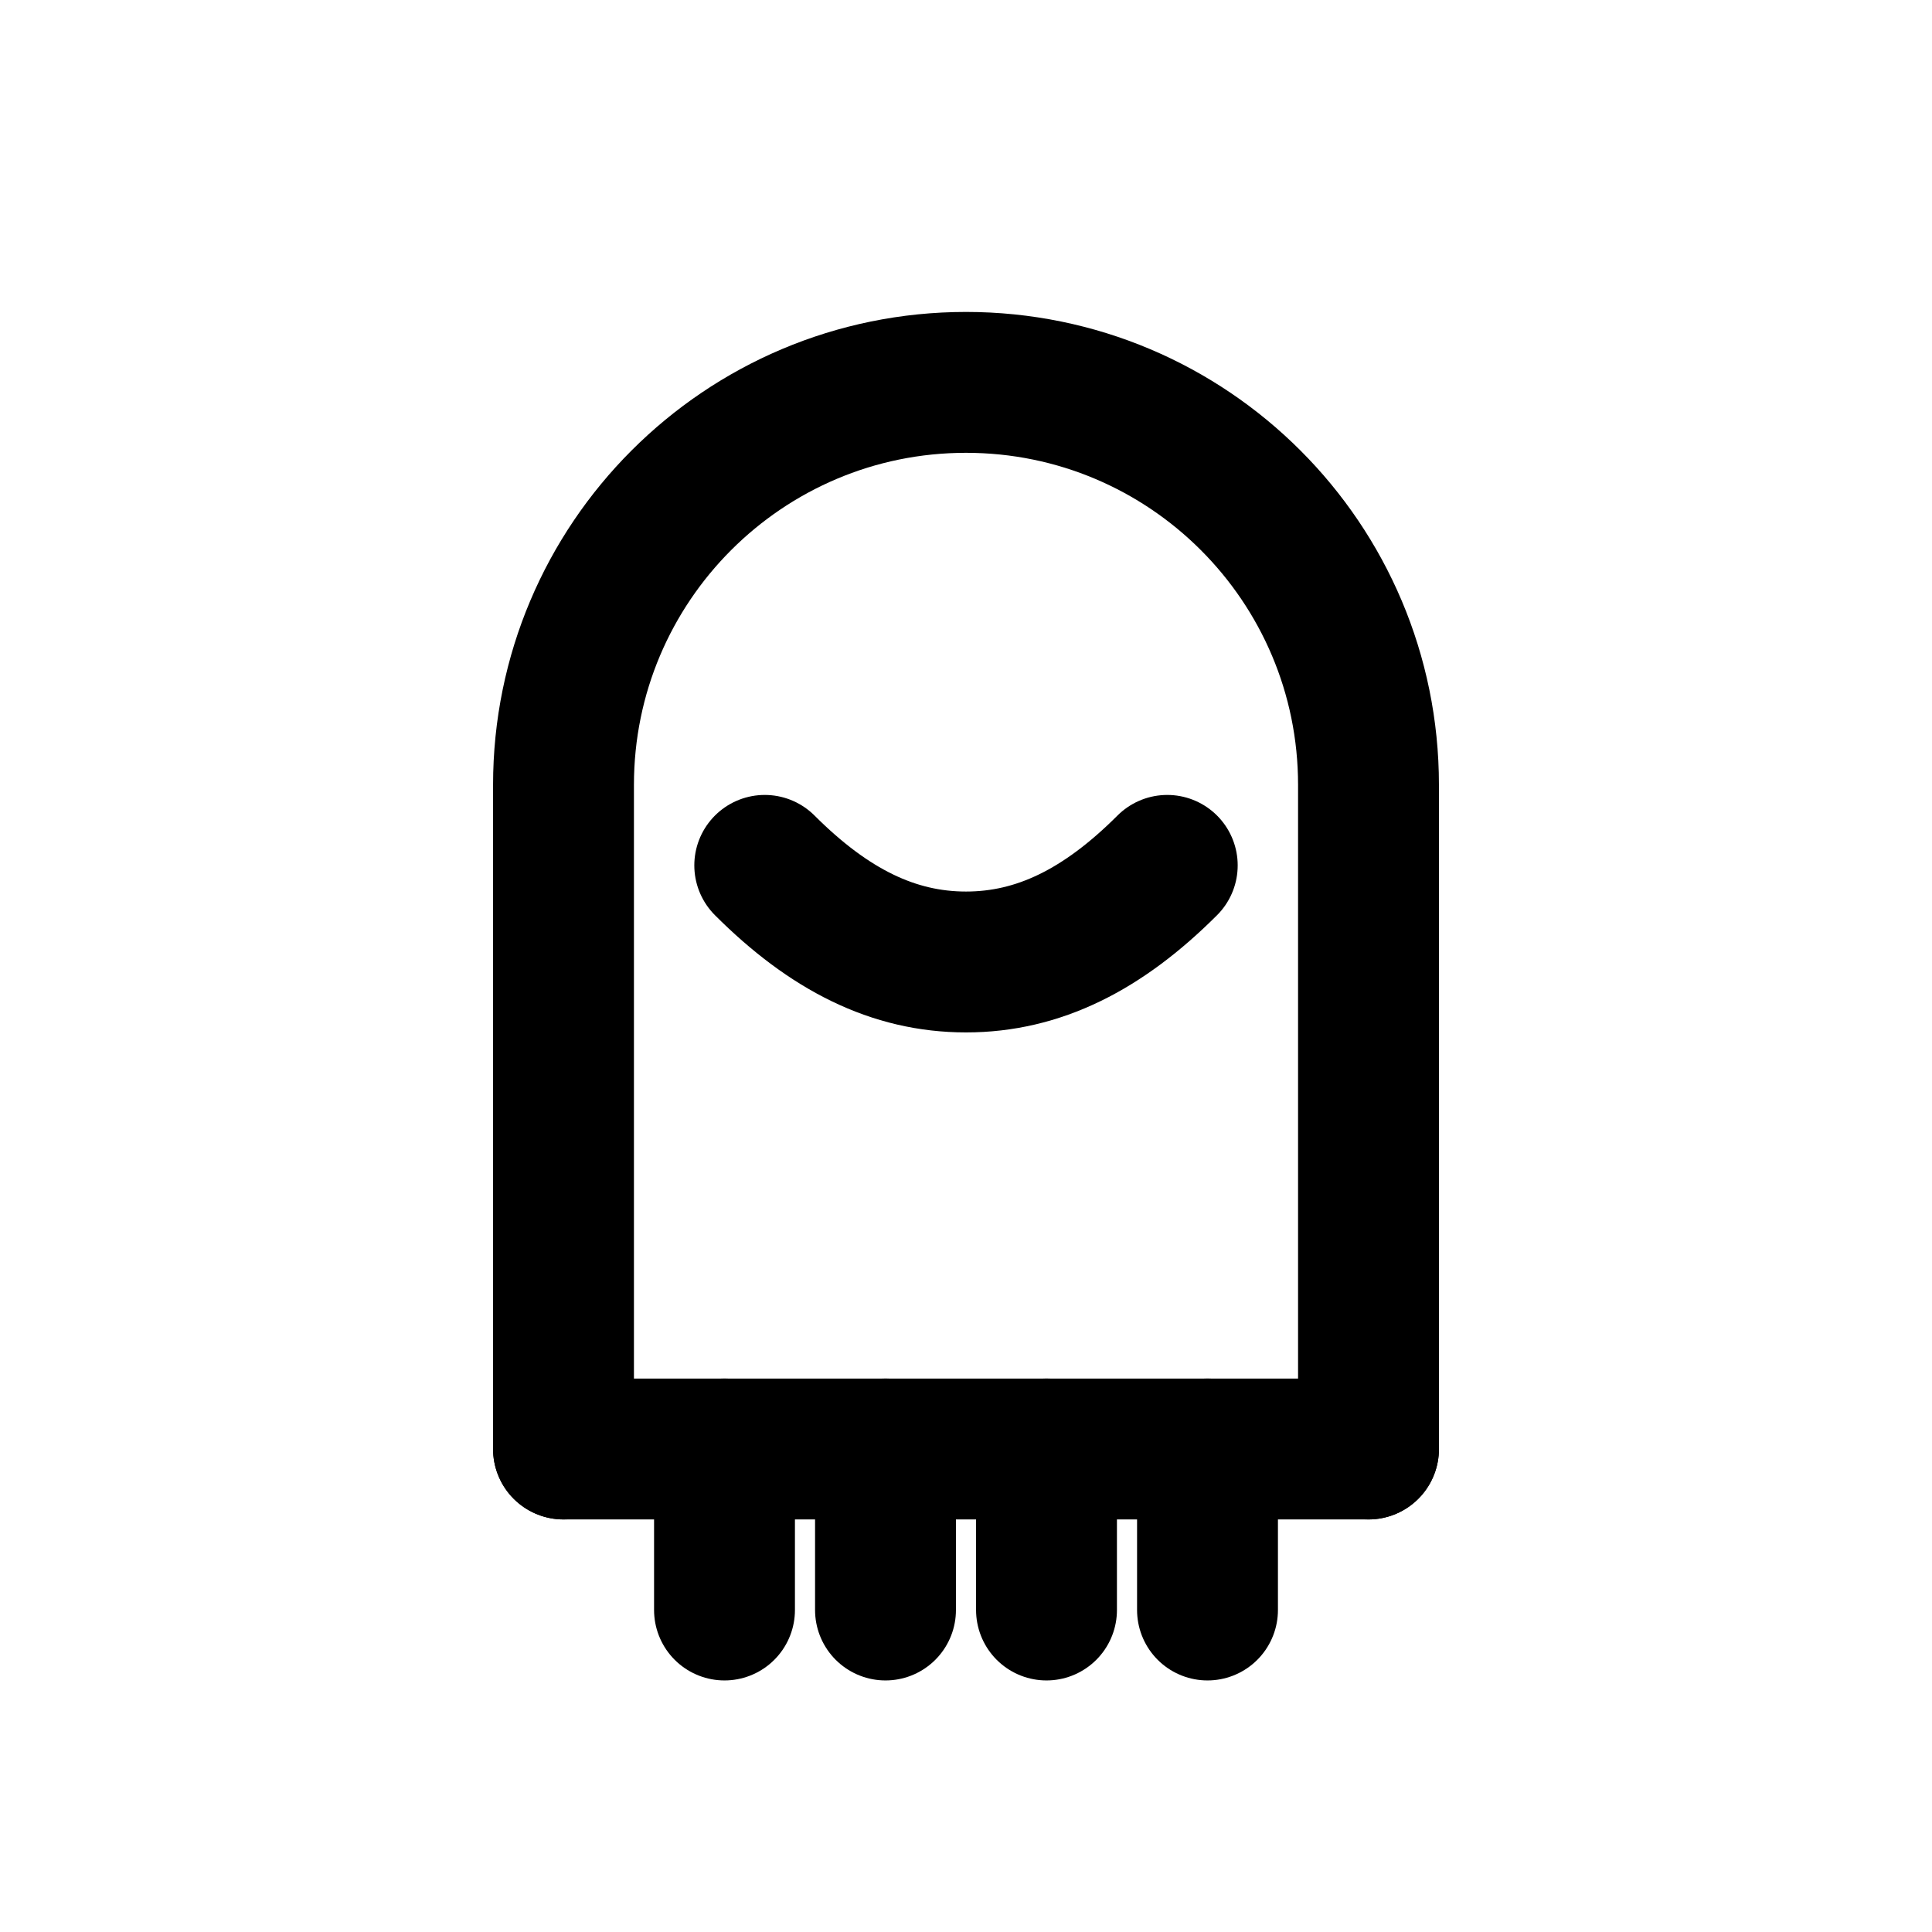
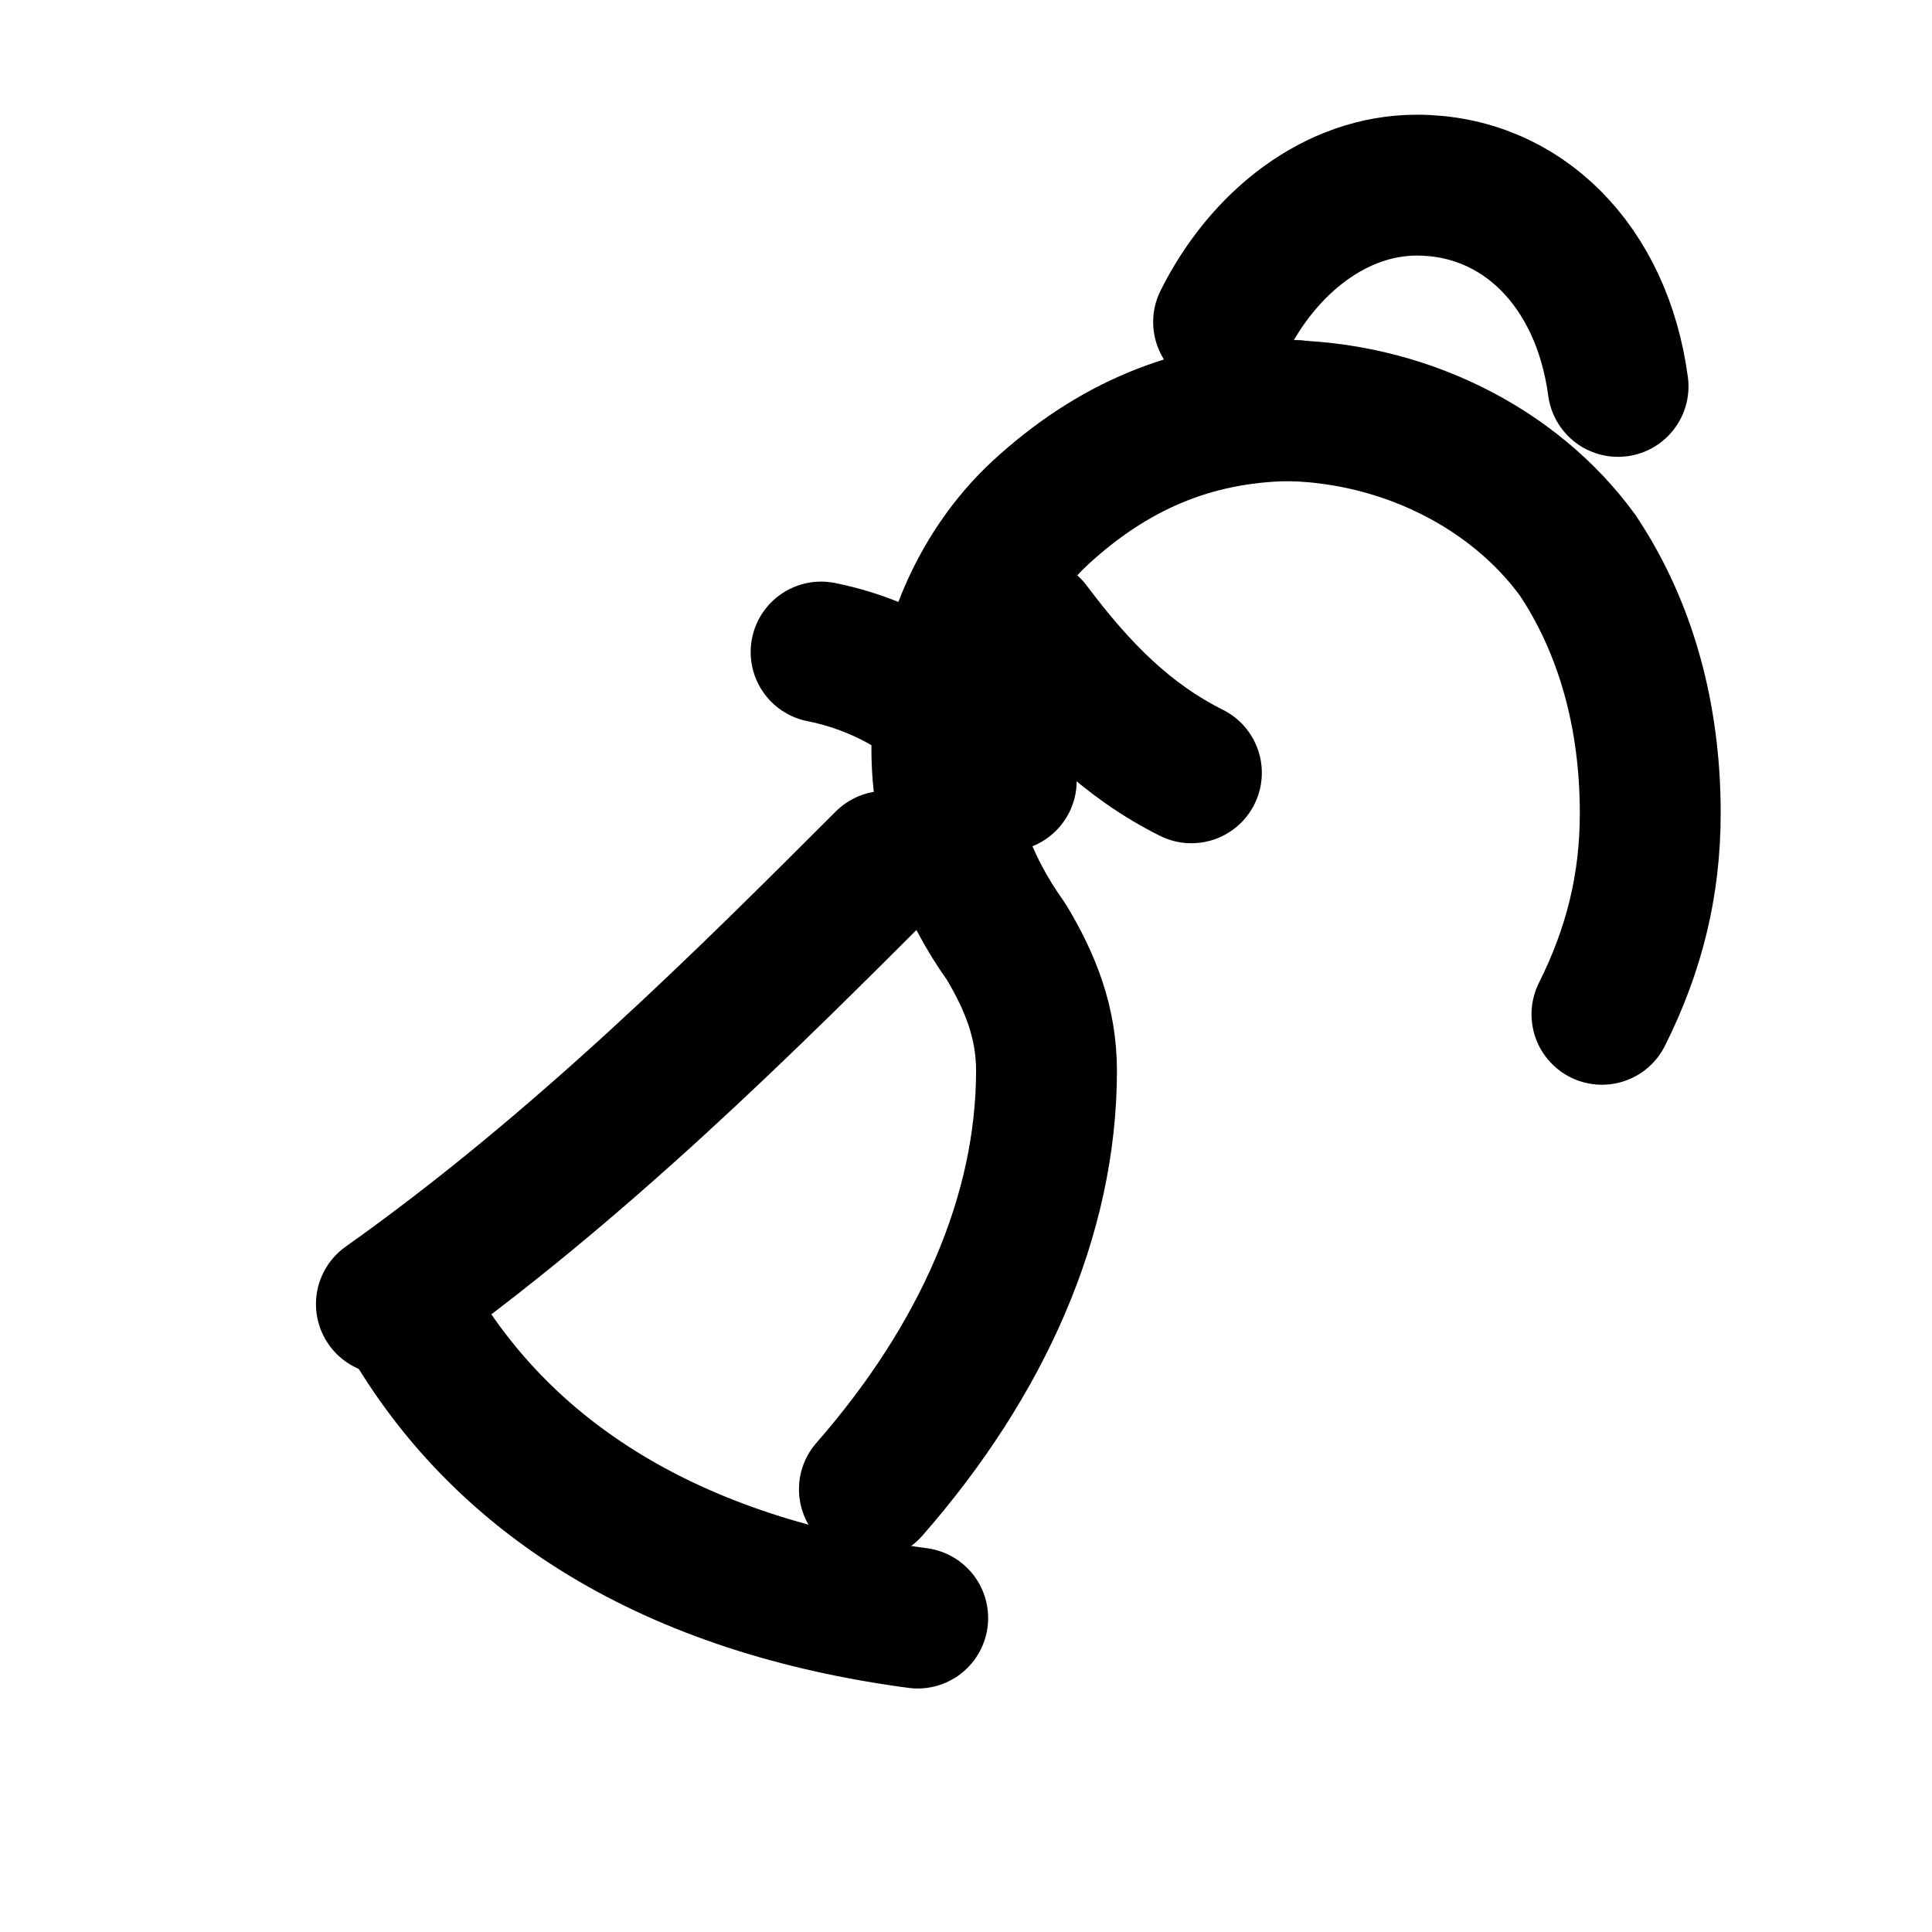
- <svg xmlns="http://www.w3.org/2000/svg" viewBox="0 0 24 24" fill="none" stroke="currentColor" stroke-width="1.75" stroke-linecap="round" stroke-linejoin="round">
-   <path d="M7 18V9.75A5 5 0 0 1 12 4.75a5 5 0 0 1 5 5V18" />
-   <path d="M7 18h10" />
-   <path d="M9 18v2" />
-   <path d="M11 18v2" />
-   <path d="M13 18v2" />
-   <path d="M15 18v2" />
-   <path d="M9.5 10.75c.8.8 1.6 1.2 2.5 1.2s1.7-.4 2.5-1.2" />
+ <svg xmlns="http://www.w3.org/2000/svg" viewBox="0 0 24 24" fill="none" stroke="#000" stroke-width="1.75" stroke-linecap="round" stroke-linejoin="round">
+   <path d="M16.1 5.1c-1.2 0-2.2.4-3.1 1.2-.8.7-1.3 1.8-1.3 3 0 .9.3 1.7.8 2.4.3.5.5 1 .5 1.6 0 1.8-.8 3.6-2.2 5.2" />
+   <path d="M15.9 5.1c1.5 0 2.9.7 3.7 1.8.6.9.9 2 .9 3.2 0 .9-.2 1.7-.6 2.5" />
+   <path d="M15.2 4c.5-1 1.4-1.7 2.4-1.7 1.3 0 2.3 1 2.5 2.5" />
+   <path d="M10.2 8.1c1 .2 1.8.8 2.3 1.6" />
+   <path d="M12.8 7.8c.6.8 1.2 1.4 2 1.8" />
+   <path d="M11 10.7c-1.7 1.7-3.8 3.8-6.2 5.5" />
+   <path d="M5 16.2c1.2 2.2 3.4 3.5 6.4 3.9" />
</svg>
